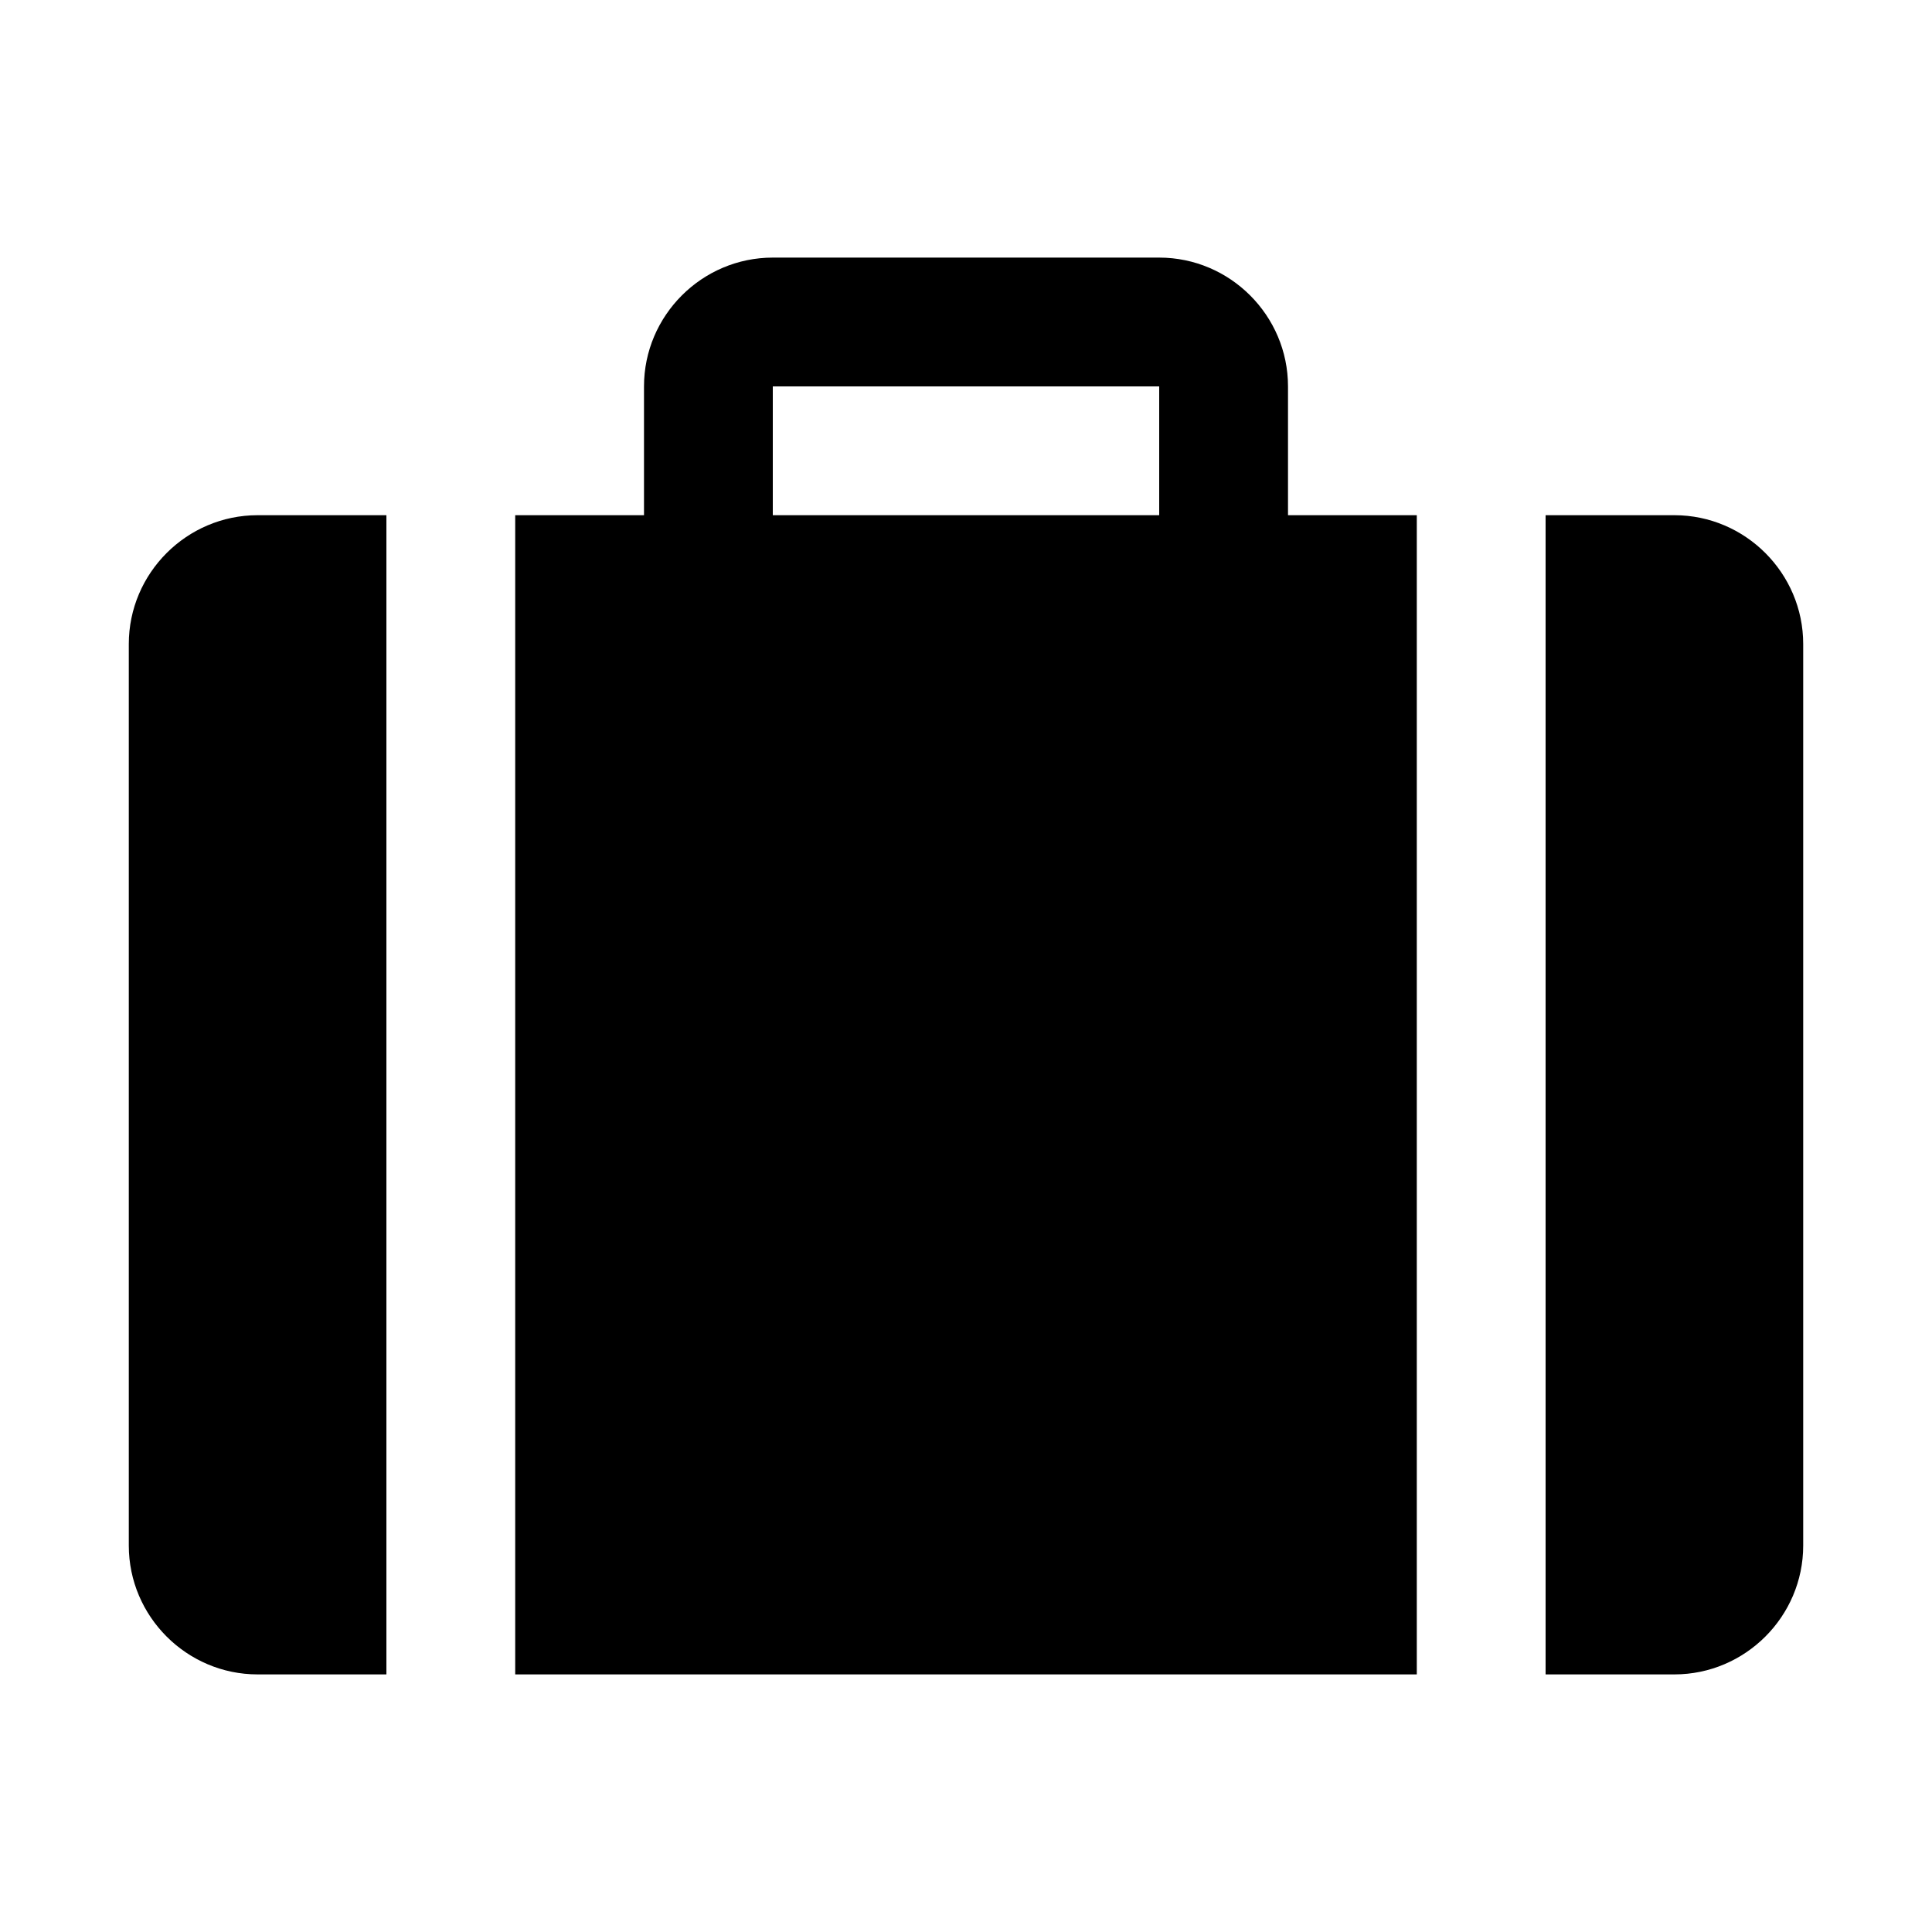
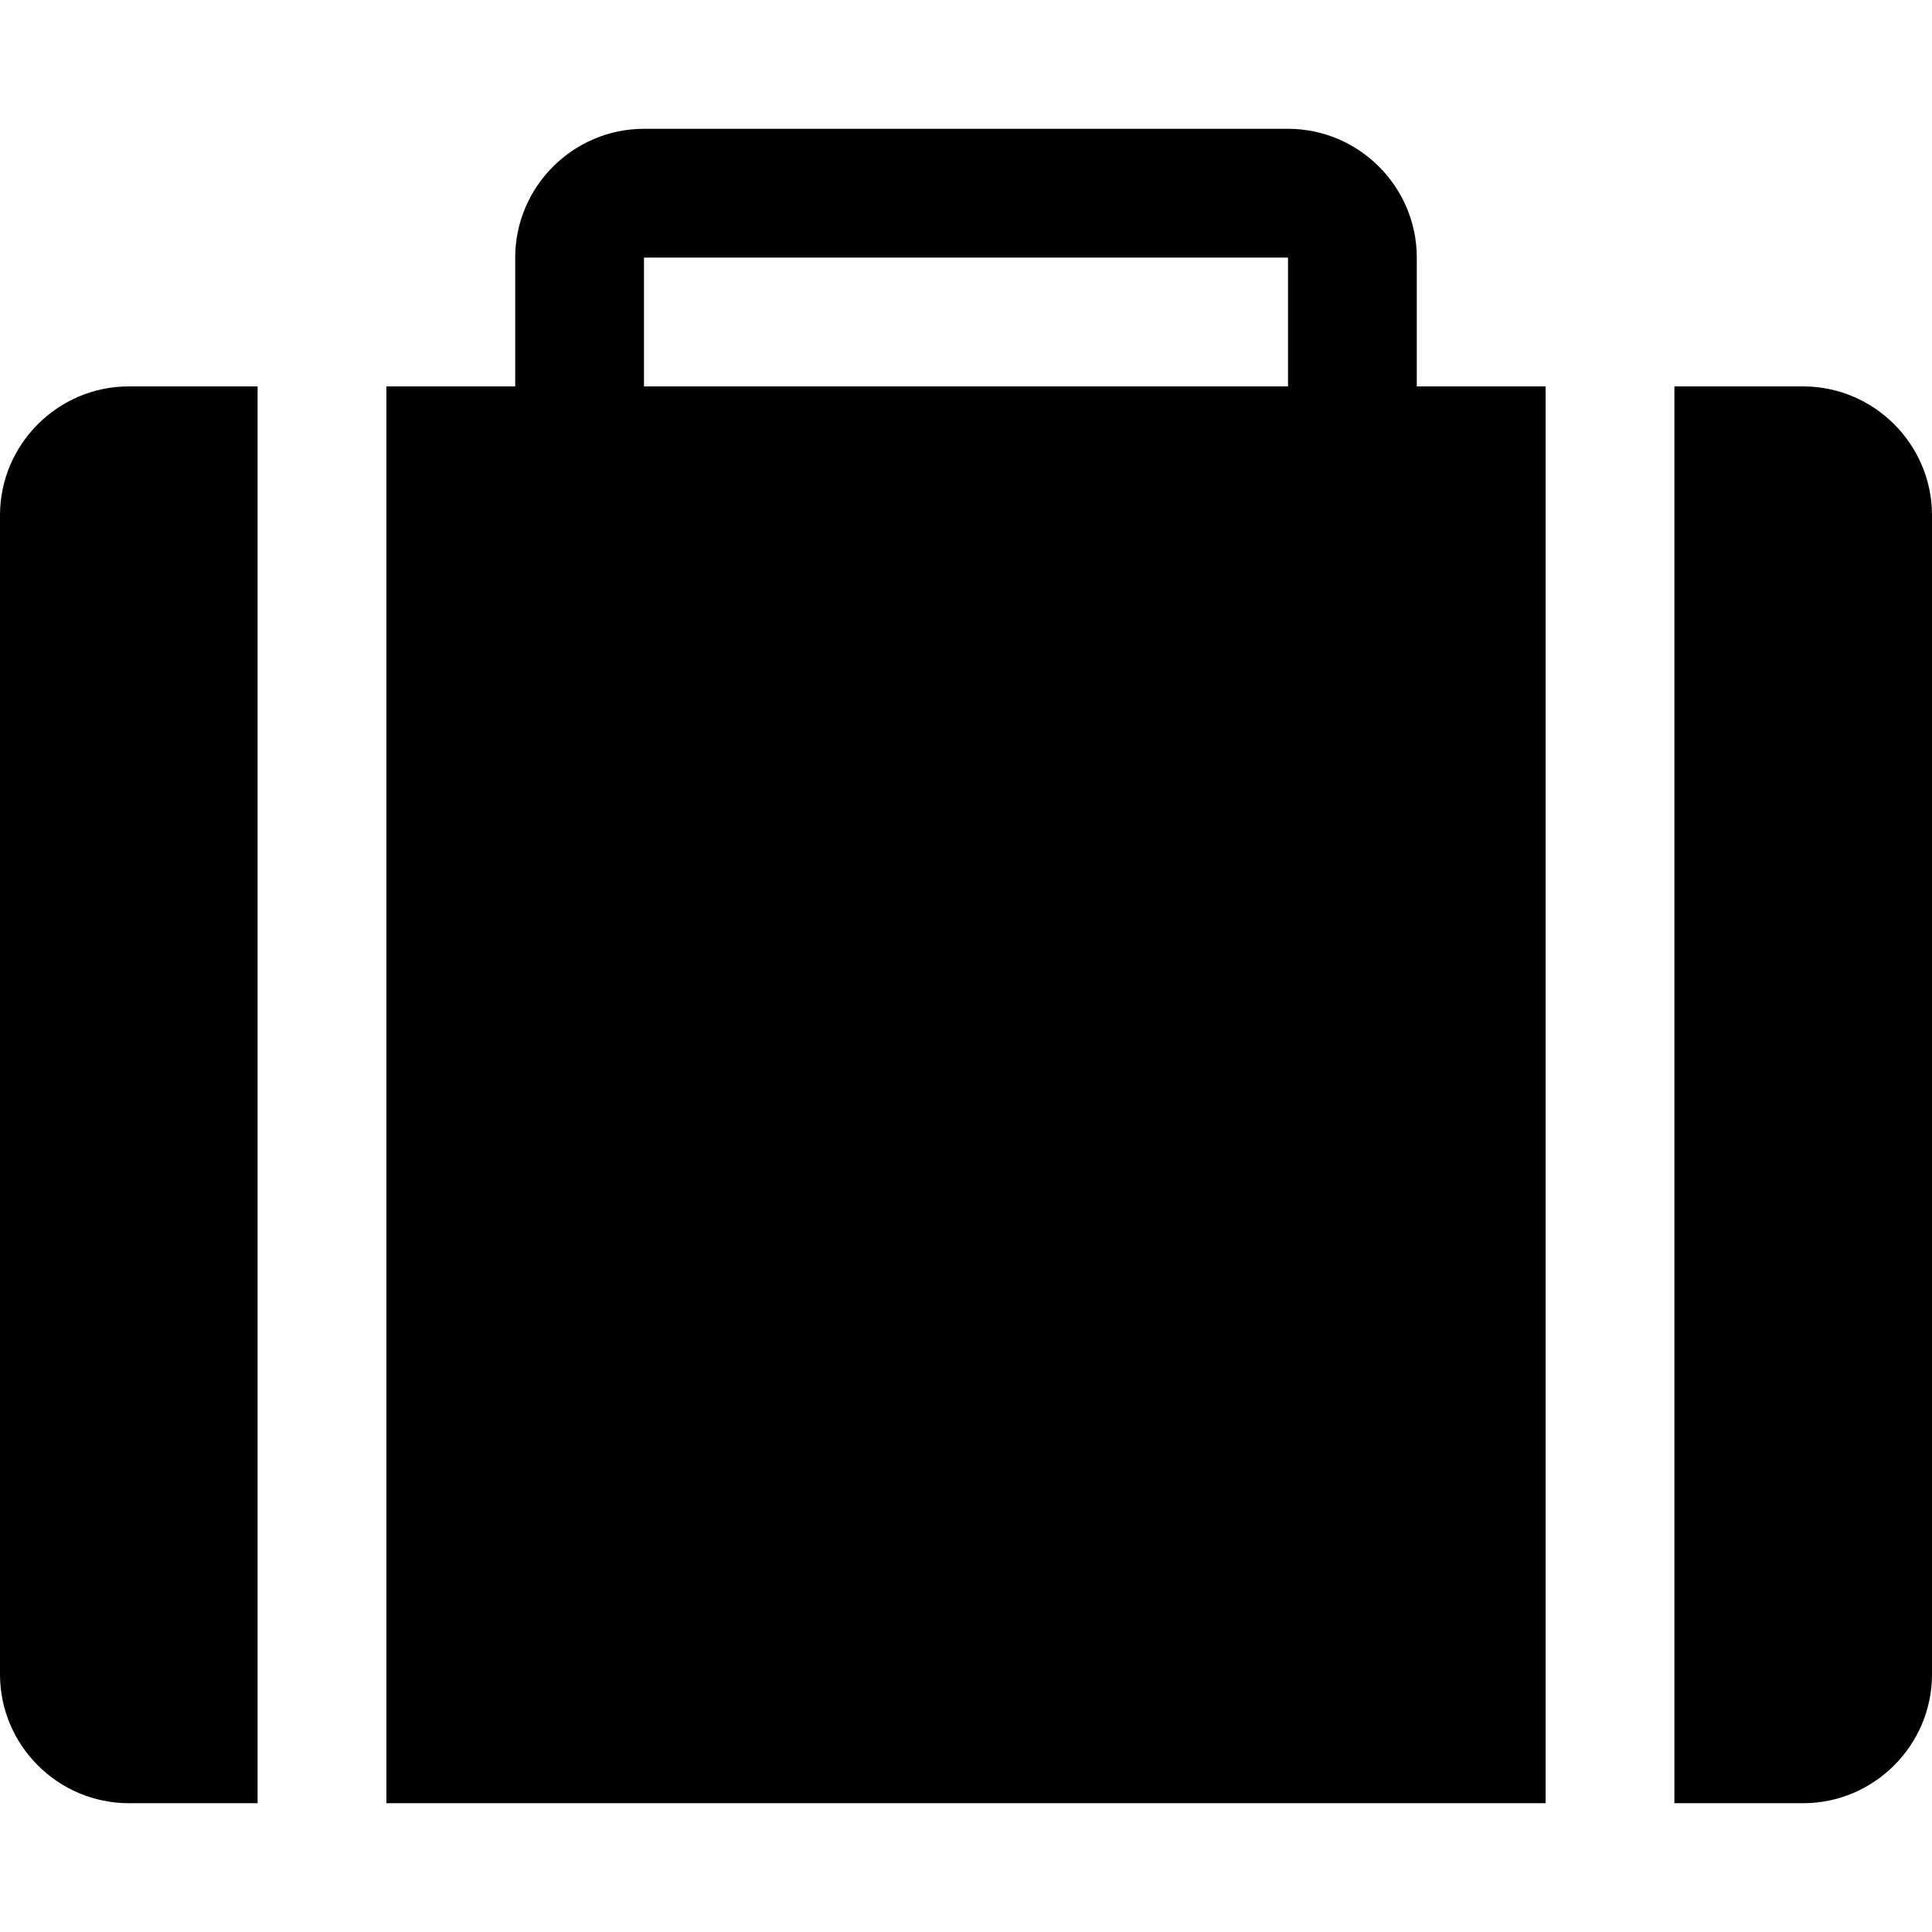
<svg xmlns="http://www.w3.org/2000/svg" viewBox="0 0 15 15">
-   <path d="M11 13L4 13L4 4L5 4L5 3C5 2.45 5.45 2 6 2L9 2C9.55 2 10 2.45 10 3L10 4L11 4L11 13ZM12 13L12 4L13 4C13.55 4 14 4.45 14 5L14 12C14 12.55 13.55 13 13 13L12 13ZM3 13L2 13C1.45 13 1 12.55 1 12L1 5C1 4.45 1.45 4 2 4L3 4L3 13ZM6 4L9 4L9 3L6 3L6 4Z" />
+   <path d="M10 1C10.55 1 11 1.45 11 2L11 3L12 3L12 14L3 14L3 3L4 3L4 2C4 1.45 4.45 1 5 1L10 1ZM2 3L2 14L1 14C0.45 14 0 13.55 0 13L0 4C0 3.45 0.45 3 1 3L2 3ZM13 3L14 3C14.55 3 15 3.45 15 4L15 13C15 13.55 14.55 14 14 14L13 14L13 3ZM10 2L5 2L5 3L10 3L10 2Z" />
</svg>
